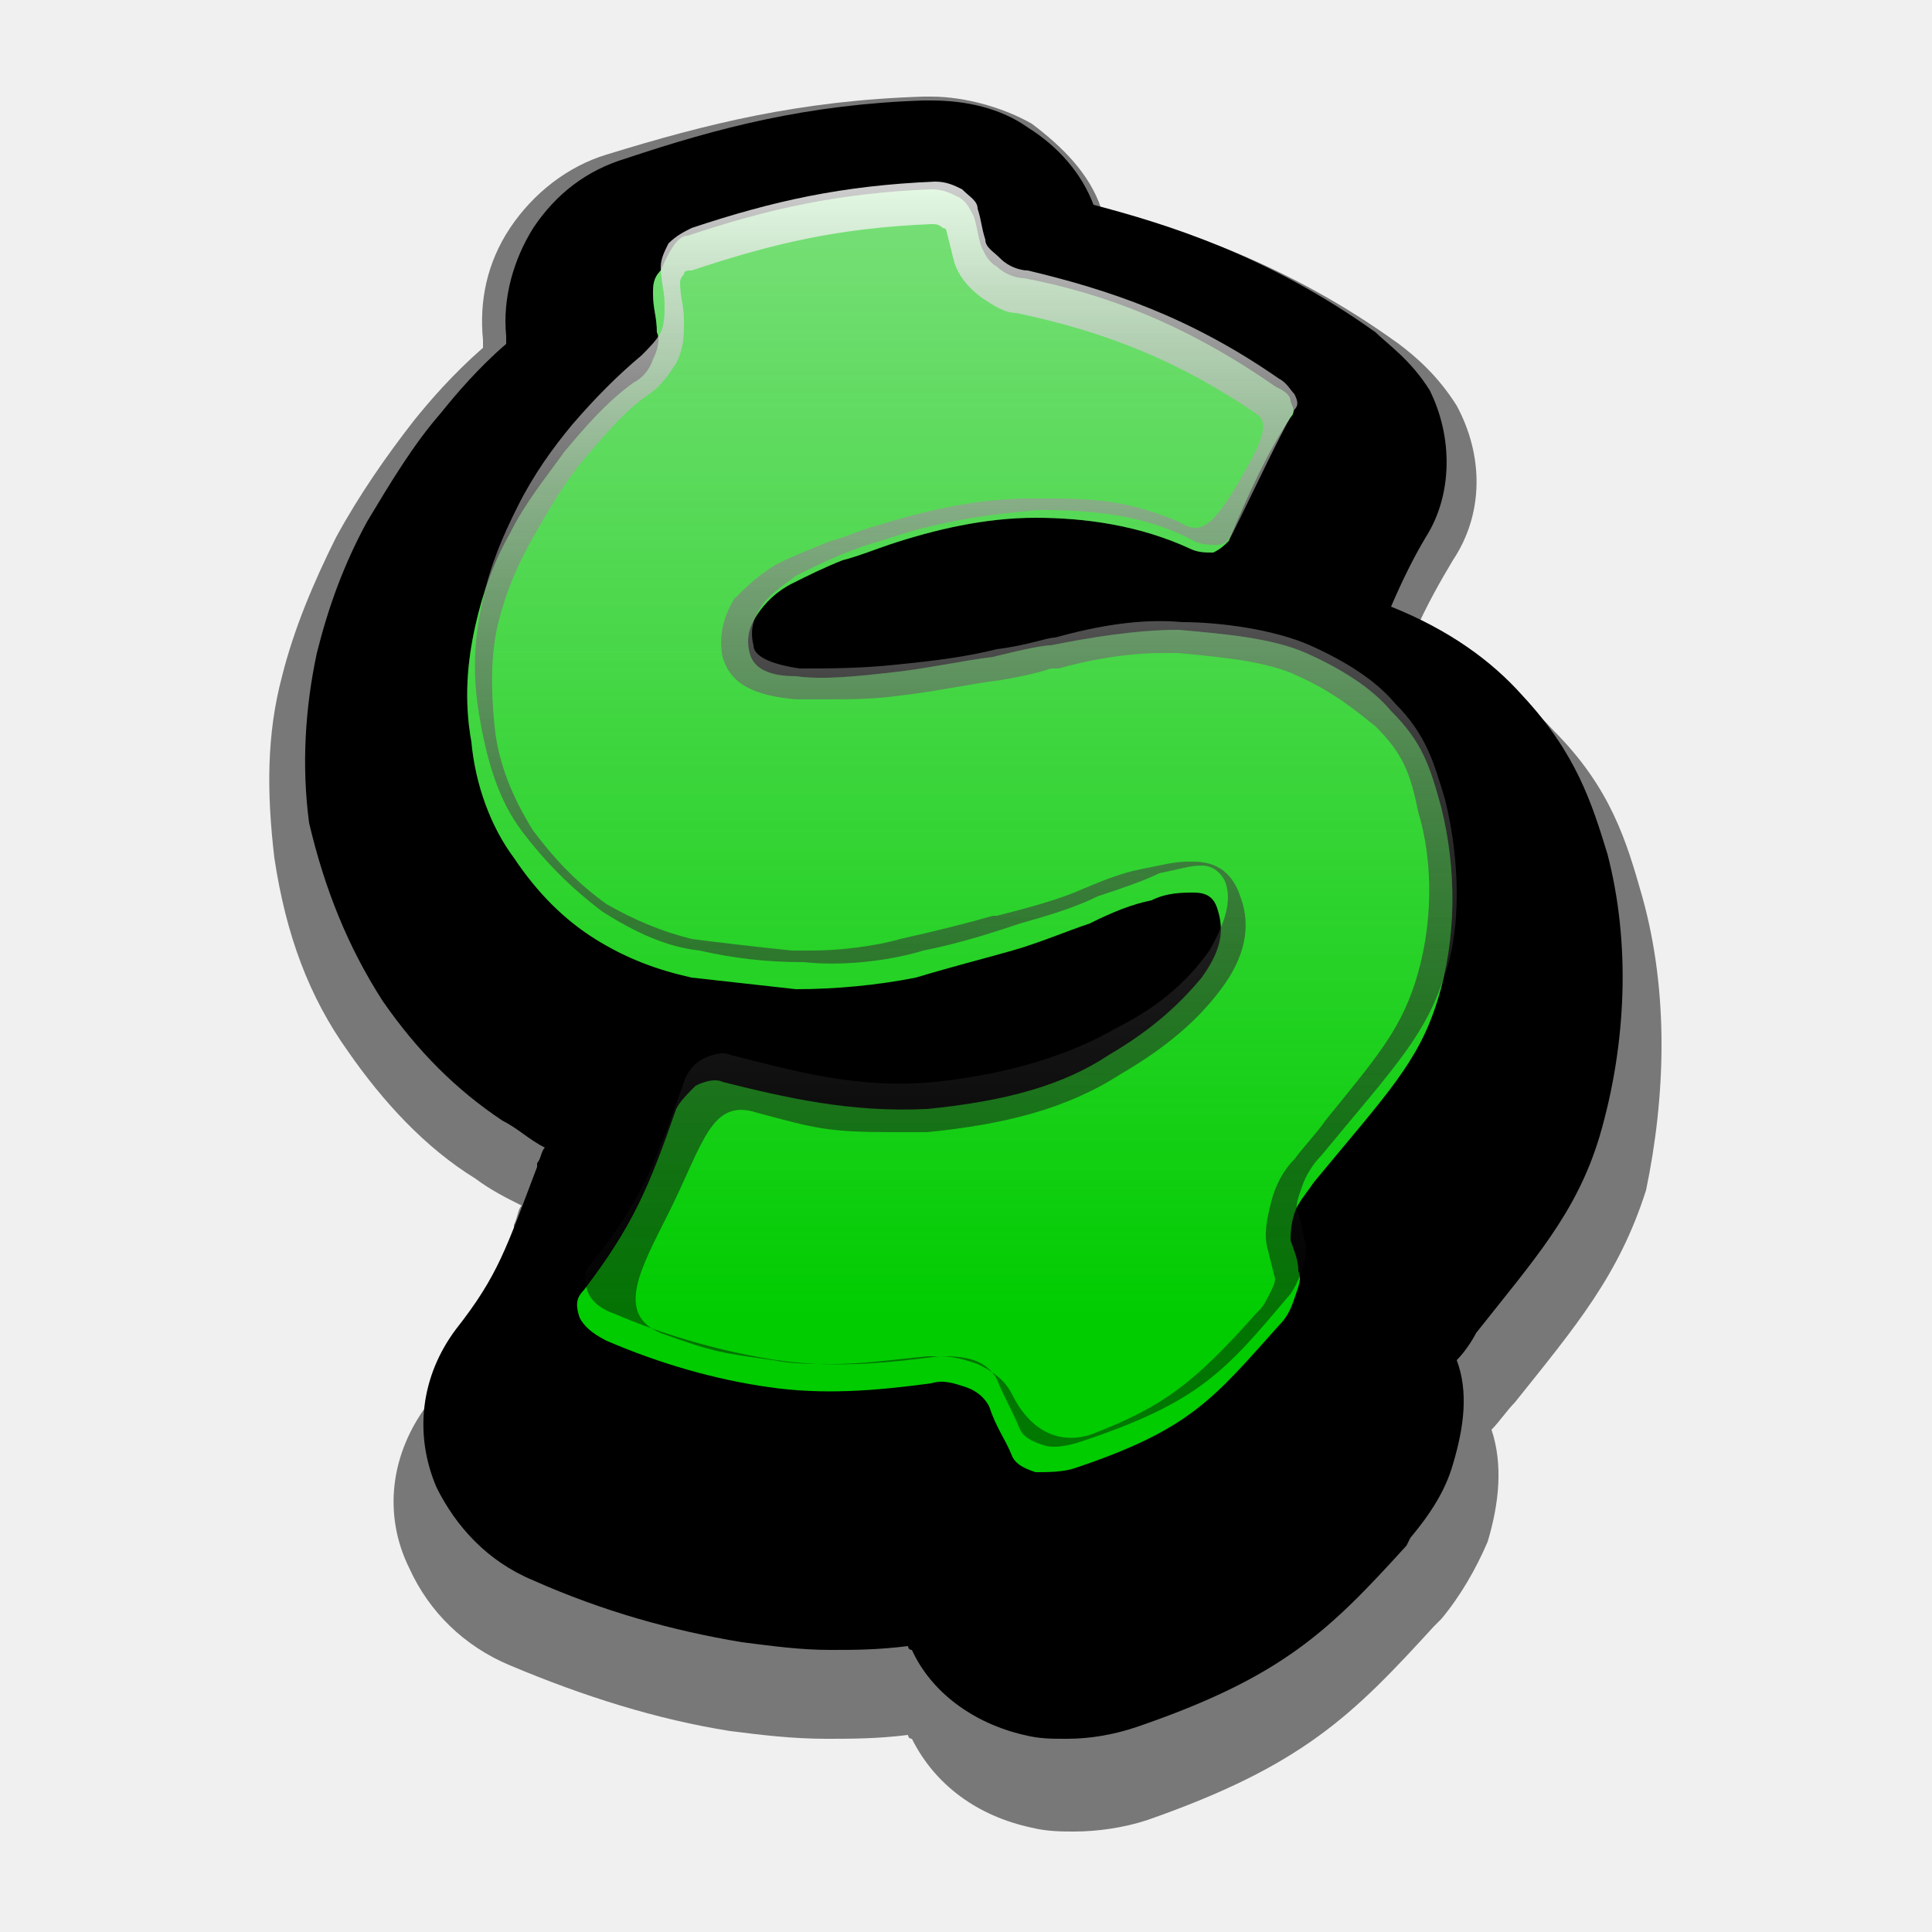
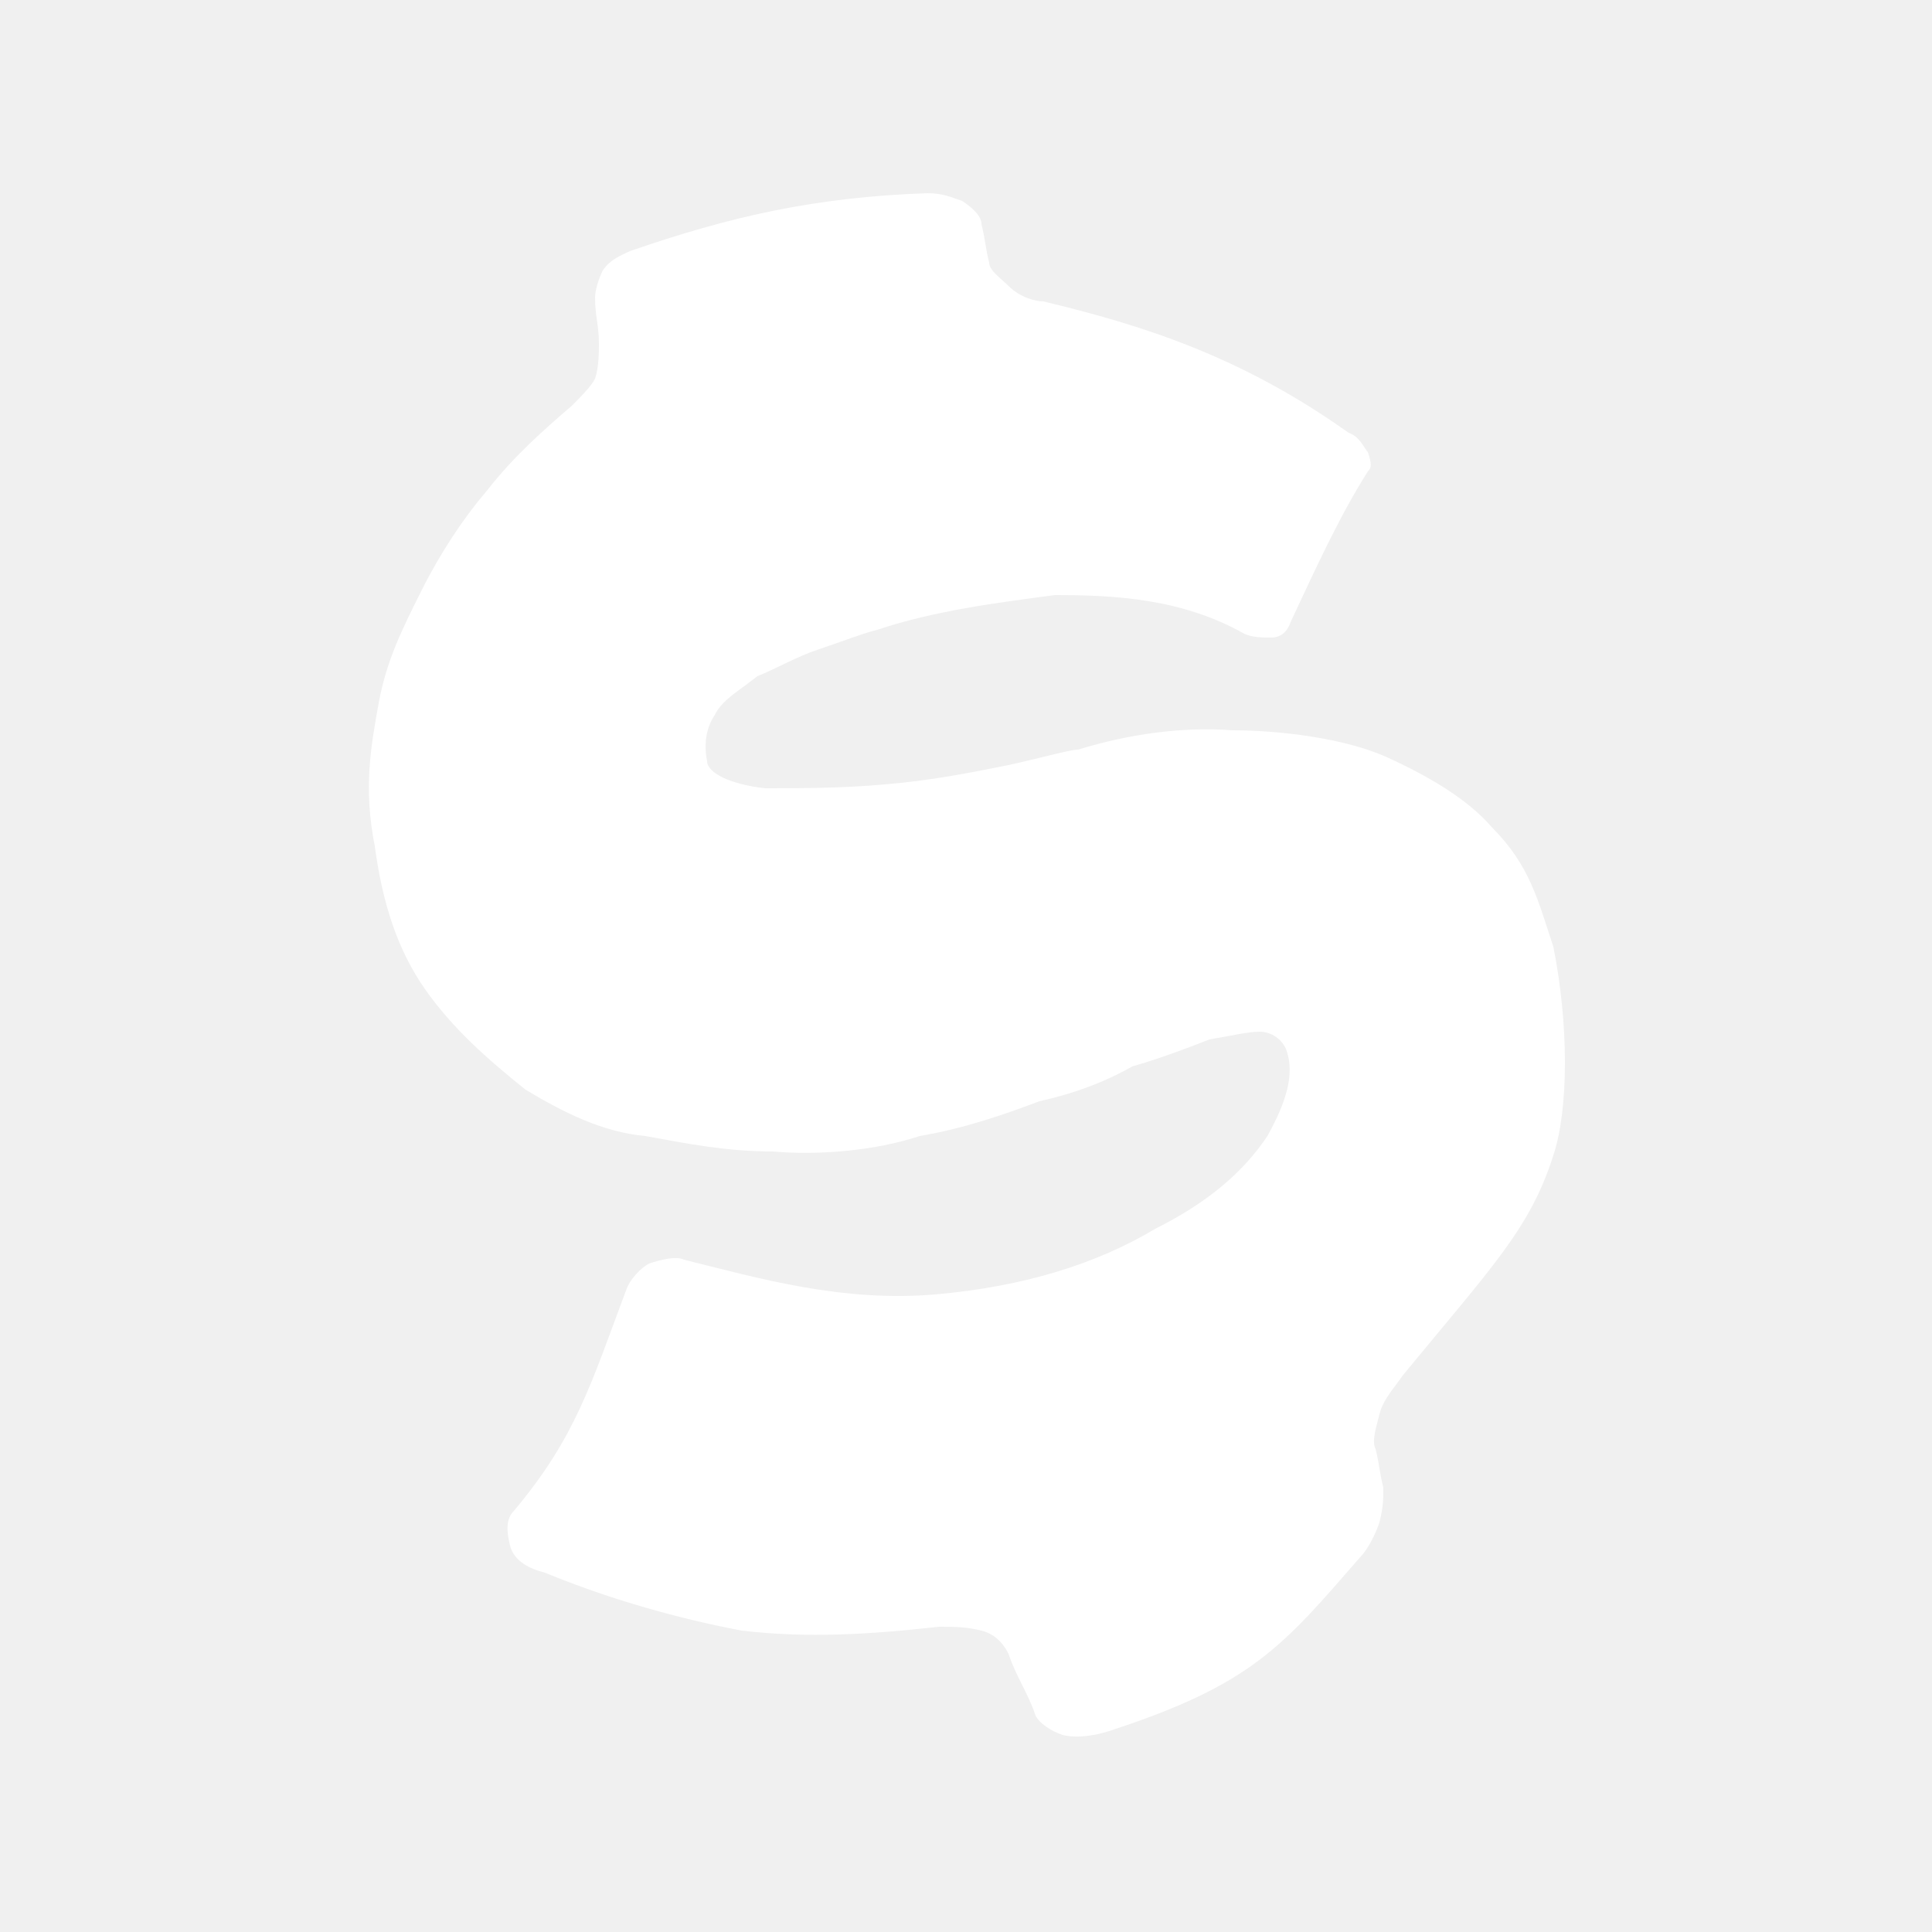
<svg xmlns="http://www.w3.org/2000/svg" version="1.0" id="Layer_1" x="0px" y="0px" width="50px" height="50px" viewBox="0 0 50 50" enable-background="new 0 0 50 50" xml:space="preserve">
-   <path opacity="0.5" enable-background="new    " d="M42.5,23.2c-0.4-1.4-0.8-2.8-2.3-4.3c-0.9-1-2.1-1.8-3.6-2.5  c0.3-0.7,0.7-1.4,1-1.9c0.8-1.2,0.8-2.7,0.1-4c-0.5-0.8-1.1-1.3-1.5-1.6c-2.9-2.1-5.7-3-7.7-3.5c-0.3-0.9-1-1.6-1.8-2.2  C26,2.8,25,2.5,24.1,2.5c-0.1,0-0.1,0-0.2,0c-3.2,0.1-5.6,0.7-8.2,1.5c-1,0.3-1.9,1-2.5,1.9c-0.6,0.9-0.8,1.9-0.7,2.9  c0,0.1,0,0.2,0,0.2c-0.8,0.7-1.4,1.4-1.8,1.9c-0.7,0.9-1.4,1.9-2,3c-0.6,1.2-1.1,2.4-1.4,3.6c-0.4,1.5-0.4,3-0.2,4.7  C7.4,24.2,8,25.8,9,27.2c0.9,1.3,2,2.5,3.3,3.3c0.4,0.3,0.8,0.5,1.2,0.7c-0.1,0.1-0.1,0.3-0.2,0.5c0,0,0,0.1,0,0.1  c-0.8,2.2-1.1,3-2.2,4.5c-1,1.3-1.2,2.9-0.5,4.3c0.5,1.1,1.4,2,2.6,2.5c1.9,0.8,3.8,1.4,5.7,1.7c0.8,0.1,1.6,0.2,2.5,0.2  c0.6,0,1.3,0,2.1-0.1c0,0,0,0.1,0.1,0.1c0.6,1.2,1.7,2,3.1,2.3c0.4,0.1,0.8,0.1,1.1,0.1c0.6,0,1.3-0.1,1.9-0.3c4-1.4,5.3-2.7,7.4-5  l0.2-0.2c0.5-0.6,0.9-1.3,1.2-2c0.3-1,0.4-2,0.1-2.9c0.2-0.2,0.4-0.5,0.6-0.7c1.6-2,2.7-3.3,3.4-5.5C43.1,28.4,43.2,25.7,42.5,23.2z  " />
-   <path d="M41.6,22.1c-0.4-1.3-0.8-2.6-2.2-4.1c-0.8-0.9-1.9-1.7-3.4-2.3c0.3-0.7,0.6-1.3,0.9-1.8c0.7-1.1,0.7-2.6,0.1-3.8  c-0.5-0.8-1.1-1.2-1.4-1.5c-2.8-2-5.4-2.8-7.3-3.3c-0.3-0.8-0.9-1.5-1.7-2c-0.7-0.5-1.6-0.7-2.5-0.7c-0.1,0-0.1,0-0.2,0  c-3,0.1-5.3,0.7-7.7,1.5c-1,0.3-1.8,0.9-2.4,1.8c-0.5,0.8-0.8,1.8-0.7,2.8c0,0.1,0,0.1,0,0.2c-0.7,0.6-1.3,1.3-1.7,1.8  c-0.7,0.8-1.3,1.8-1.9,2.8c-0.6,1.1-1,2.2-1.3,3.4c-0.3,1.4-0.4,2.9-0.2,4.4C8.4,23,9,24.5,9.9,25.9c0.9,1.3,1.9,2.3,3.1,3.1  c0.4,0.2,0.7,0.5,1.1,0.7c-0.1,0.1-0.1,0.3-0.2,0.4c0,0,0,0.1,0,0.1c-0.8,2.1-1,2.8-2.1,4.2c-0.9,1.2-1.1,2.7-0.5,4.1  c0.5,1,1.3,1.9,2.5,2.4c1.8,0.8,3.6,1.3,5.4,1.6c0.8,0.1,1.5,0.2,2.3,0.2c0.6,0,1.2,0,2-0.1c0,0,0,0.1,0.1,0.1  c0.5,1.1,1.6,1.9,2.9,2.2c0.4,0.1,0.7,0.1,1.1,0.1c0.6,0,1.2-0.1,1.8-0.3c3.8-1.3,5-2.5,7-4.7l0.1-0.2c0.5-0.6,0.9-1.2,1.1-1.9  c0.3-1,0.4-1.9,0.1-2.7c0.2-0.2,0.4-0.5,0.5-0.7c1.5-1.9,2.6-3.1,3.2-5.1C42.1,27,42.2,24.4,41.6,22.1z" />
-   <path fill="#00CC00" d="M17.8,6.1c2.1-0.7,3.9-1.1,6.3-1.2c0.3,0,0.5,0.1,0.7,0.2c0.2,0.1,0.3,0.3,0.4,0.5c0.1,0.3,0.1,0.5,0.2,0.8  c0.1,0.2,0.2,0.4,0.4,0.5c0.2,0.2,0.5,0.3,0.7,0.3c2.1,0.4,4.2,1.2,6.5,2.8c0.2,0.1,0.4,0.2,0.4,0.4c0.1,0.2,0.1,0.3,0,0.4  c-0.6,0.9-1.1,2-1.6,3.2c-0.1,0.1-0.2,0.2-0.4,0.3c-0.2,0-0.4,0-0.6-0.1c-1.3-0.6-2.7-0.8-4-0.8c-1.3,0-2.6,0.3-3.8,0.7  c-0.3,0.1-0.8,0.3-1.2,0.4c-0.5,0.2-0.9,0.4-1.3,0.6c-0.4,0.2-0.7,0.5-0.9,0.8c-0.2,0.3-0.3,0.6-0.2,1c0.1,0.4,0.5,0.6,1.2,0.6  c0.7,0.1,1.6,0,2.5-0.1c0.9-0.1,1.8-0.3,2.6-0.4c0.8-0.2,1.3-0.3,1.5-0.3c1-0.2,2.2-0.4,3.3-0.4c1.1,0.1,2.4,0.2,3.3,0.6  c0.9,0.4,1.7,0.9,2.2,1.5c0.8,0.8,1,1.4,1.3,2.5c0.4,1.6,0.4,3.4-0.1,5c-0.5,1.6-1.3,2.4-3.2,4.7c-0.2,0.3-0.4,0.5-0.5,0.8  c-0.1,0.3-0.1,0.6-0.1,0.7c0.1,0.3,0.2,0.5,0.2,0.8c0.1,0.2,0,0.4-0.1,0.7c-0.1,0.3-0.2,0.5-0.4,0.7c-1.7,1.9-2.3,2.7-5.3,3.7  c-0.3,0.1-0.7,0.1-1,0.1c-0.3-0.1-0.5-0.2-0.6-0.4c-0.2-0.5-0.4-0.7-0.6-1.3c-0.1-0.2-0.3-0.4-0.6-0.5c-0.3-0.1-0.6-0.2-0.9-0.1  c-1.5,0.2-2.8,0.3-4.2,0.1c-1.4-0.2-2.8-0.6-4.2-1.2c-0.4-0.2-0.6-0.4-0.7-0.6c-0.1-0.3-0.1-0.5,0.1-0.7c1.3-1.7,1.7-2.7,2.4-4.7  c0.1-0.2,0.3-0.4,0.5-0.6c0.2-0.1,0.5-0.2,0.7-0.1c1.6,0.4,3.3,0.8,5.3,0.7c2-0.2,3.5-0.6,4.7-1.4c1.2-0.7,1.9-1.4,2.4-2  c0.5-0.7,0.6-1.2,0.4-1.8c-0.1-0.3-0.3-0.4-0.6-0.4c-0.3,0-0.7,0-1.1,0.2c-0.5,0.1-1,0.3-1.6,0.6c-0.6,0.2-1.3,0.5-2,0.7  c-0.7,0.2-1.5,0.4-2.5,0.7c-1,0.2-2.1,0.3-3.1,0.3c-0.9-0.1-1.8-0.2-2.7-0.3c-0.9-0.2-1.7-0.5-2.5-1c-0.8-0.5-1.5-1.2-2.1-2.1  c-0.6-0.8-1-1.9-1.1-3c-0.2-1.1-0.1-2.1,0.1-3c0.2-0.9,0.5-1.7,0.9-2.4c0.4-0.8,0.9-1.4,1.4-2.1c0.5-0.6,1.1-1.3,1.8-1.8  c0.2-0.1,0.4-0.3,0.5-0.6c0.1-0.2,0.2-0.5,0.1-0.7c0-0.4-0.1-0.6-0.1-1c0-0.2,0-0.4,0.2-0.6C17.4,6.3,17.6,6.1,17.8,6.1z" />
-   <linearGradient id="SVGID_1_" gradientUnits="userSpaceOnUse" x1="24.999" y1="46.118" x2="24.999" y2="12.924" gradientTransform="matrix(1 0 0 -1 0 50.979)">
-     <stop offset="0" style="stop-color:#F2F2F2;stop-opacity:0.5" />
-     <stop offset="9.010001e-02" style="stop-color:#F2F2F2;stop-opacity:0.449" />
-     <stop offset="0.887" style="stop-color:#F2F2F2;stop-opacity:0" />
-   </linearGradient>
-   <path fill="url(#SVGID_1_)" d="M17.8,6.1c2.1-0.7,3.9-1.1,6.3-1.2c0.3,0,0.5,0.1,0.7,0.2c0.2,0.1,0.3,0.3,0.4,0.5  c0.1,0.3,0.1,0.5,0.2,0.8c0.1,0.2,0.2,0.4,0.4,0.5c0.2,0.2,0.5,0.3,0.7,0.3c2.1,0.4,4.2,1.2,6.5,2.8c0.2,0.1,0.4,0.2,0.4,0.4  c0.1,0.2,0.1,0.3,0,0.4c-0.6,0.9-1.1,2-1.6,3.2c-0.1,0.1-0.2,0.2-0.4,0.3c-0.2,0-0.4,0-0.6-0.1c-1.3-0.6-2.7-0.8-4-0.8  c-1.3,0-2.6,0.3-3.8,0.7c-0.3,0.1-0.8,0.3-1.2,0.4c-0.5,0.2-0.9,0.4-1.3,0.6c-0.4,0.2-0.7,0.5-0.9,0.8c-0.2,0.3-0.3,0.6-0.2,1  c0.1,0.4,0.5,0.6,1.2,0.6c0.7,0.1,1.6,0,2.5-0.1c0.9-0.1,1.8-0.3,2.6-0.4c0.8-0.2,1.3-0.3,1.5-0.3c1-0.2,2.2-0.4,3.3-0.4  c1.1,0.1,2.4,0.2,3.3,0.6c0.9,0.4,1.7,0.9,2.2,1.5c0.8,0.8,1,1.4,1.3,2.5c0.4,1.6,0.4,3.4-0.1,5c-0.5,1.6-1.3,2.4-3.2,4.7  c-0.2,0.3-0.4,0.5-0.5,0.8c-0.1,0.3-0.1,0.6-0.1,0.7c0.1,0.3,0.2,0.5,0.2,0.8c0.1,0.2,0,0.4-0.1,0.7c-0.1,0.3-0.2,0.5-0.4,0.7  c-1.7,1.9-2.3,2.7-5.3,3.7c-0.3,0.1-0.7,0.1-1,0.1c-0.3-0.1-0.5-0.2-0.6-0.4c-0.2-0.5-0.4-0.7-0.6-1.3c-0.1-0.2-0.3-0.4-0.6-0.5  c-0.3-0.1-0.6-0.2-0.9-0.1c-1.5,0.2-2.8,0.3-4.2,0.1c-1.4-0.2-2.8-0.6-4.2-1.2c-0.4-0.2-0.6-0.4-0.7-0.6c-0.1-0.3-0.1-0.5,0.1-0.7  c1.3-1.7,1.7-2.7,2.4-4.7c0.1-0.2,0.3-0.4,0.5-0.6c0.2-0.1,0.5-0.2,0.7-0.1c1.6,0.4,3.3,0.8,5.3,0.7c2-0.2,3.5-0.6,4.7-1.4  c1.2-0.7,1.9-1.4,2.4-2c0.5-0.7,0.6-1.2,0.4-1.8c-0.1-0.3-0.3-0.4-0.6-0.4c-0.3,0-0.7,0-1.1,0.2c-0.5,0.1-1,0.3-1.6,0.6  c-0.6,0.2-1.3,0.5-2,0.7c-0.7,0.2-1.5,0.4-2.5,0.7c-1,0.2-2.1,0.3-3.1,0.3c-0.9-0.1-1.8-0.2-2.7-0.3c-0.9-0.2-1.7-0.5-2.5-1  c-0.8-0.5-1.5-1.2-2.1-2.1c-0.6-0.8-1-1.9-1.1-3c-0.2-1.1-0.1-2.1,0.1-3c0.2-0.9,0.5-1.7,0.9-2.4c0.4-0.8,0.9-1.4,1.4-2.1  c0.5-0.6,1.1-1.3,1.8-1.8c0.2-0.1,0.4-0.3,0.5-0.6c0.1-0.2,0.2-0.5,0.1-0.7c0-0.4-0.1-0.6-0.1-1c0-0.2,0-0.4,0.2-0.6  C17.4,6.3,17.6,6.1,17.8,6.1z" />
-   <linearGradient id="SVGID_2_" gradientUnits="userSpaceOnUse" x1="25.001" y1="46.12" x2="25.001" y2="12.928" gradientTransform="matrix(1 0 0 -1 0 50.979)">
-     <stop offset="0" style="stop-color:#FFFFFF;stop-opacity:0.8" />
-     <stop offset="7.370000e-02" style="stop-color:#DEDEDE;stop-opacity:0.77" />
-     <stop offset="0.217" style="stop-color:#A4A4A4;stop-opacity:0.713" />
-     <stop offset="0.36" style="stop-color:#727272;stop-opacity:0.656" />
-     <stop offset="0.5" style="stop-color:#494949;stop-opacity:0.6" />
-     <stop offset="0.636" style="stop-color:#292929;stop-opacity:0.546" />
-     <stop offset="0.767" style="stop-color:#121212;stop-opacity:0.493" />
-     <stop offset="0.891" style="stop-color:#050505;stop-opacity:0.444" />
-     <stop offset="1" style="stop-color:#000000;stop-opacity:0.4" />
-   </linearGradient>
-   <path fill="url(#SVGID_2_)" d="M37.4,20.7c-0.3-1-0.5-1.7-1.3-2.5c-0.5-0.6-1.3-1.1-2.2-1.5c-0.9-0.4-2.3-0.6-3.3-0.6  c-1.1-0.1-2.2,0.1-3.3,0.4c-0.2,0-0.7,0.2-1.5,0.3c-0.8,0.2-1.6,0.3-2.6,0.4c-0.9,0.1-1.8,0.1-2.5,0.1c-0.7-0.1-1.2-0.3-1.2-0.6  c-0.1-0.4,0-0.7,0.2-1c0.2-0.3,0.5-0.5,0.9-0.8c0.4-0.2,0.8-0.4,1.3-0.6c0.5-0.2,0.9-0.3,1.2-0.4c1.2-0.4,2.5-0.6,3.8-0.7  c1.3,0,2.7,0.1,4,0.8c0.2,0.1,0.4,0.1,0.6,0.1c0.2,0,0.3-0.1,0.4-0.3c0.6-1.2,1.1-2.3,1.6-3.2c0.1-0.1,0.1-0.2,0-0.4  c-0.1-0.1-0.2-0.3-0.4-0.4c-2.3-1.6-4.4-2.3-6.5-2.8c-0.2,0-0.5-0.1-0.7-0.3c-0.2-0.2-0.4-0.3-0.4-0.5c-0.1-0.3-0.1-0.5-0.2-0.8  c0-0.2-0.2-0.3-0.4-0.5c-0.2-0.1-0.4-0.2-0.7-0.2c-2.4,0.1-4.2,0.5-6.3,1.2c-0.2,0.1-0.4,0.2-0.6,0.4c-0.1,0.2-0.2,0.4-0.2,0.6  c0,0.4,0.1,0.6,0.1,1c0,0.2,0,0.5-0.1,0.7c-0.1,0.2-0.3,0.4-0.5,0.6c-0.6,0.5-1.2,1.1-1.8,1.8c-0.5,0.6-1,1.3-1.4,2.1  c-0.4,0.8-0.7,1.5-0.9,2.4c-0.2,0.9-0.3,1.8-0.1,3c0.2,1.2,0.5,2.2,1.1,3c0.6,0.8,1.3,1.5,2.1,2.1c0.8,0.5,1.6,0.9,2.5,1  c0.9,0.2,1.7,0.3,2.7,0.3c0.9,0.1,2.1,0,3.1-0.3c1-0.2,1.9-0.5,2.5-0.7c0.7-0.2,1.4-0.4,2-0.7c0.6-0.2,1.2-0.4,1.6-0.6  c0.5-0.1,0.8-0.2,1.1-0.2c0.3,0,0.5,0.2,0.6,0.4c0.2,0.5,0,1.1-0.4,1.8c-0.5,0.7-1.2,1.4-2.4,2c-1.2,0.7-2.8,1.2-4.7,1.4  c-2,0.2-3.7-0.3-5.3-0.7c-0.2-0.1-0.5,0-0.7,0.1c-0.2,0.1-0.4,0.3-0.5,0.6c-0.7,2-1.1,3.1-2.4,4.7c-0.2,0.2-0.2,0.4-0.1,0.7  c0.1,0.3,0.4,0.5,0.7,0.6c1.4,0.6,2.9,1,4.2,1.2c1.4,0.2,2.7,0.1,4.2-0.1c0.3,0,0.6,0,0.9,0.1c0.3,0.1,0.5,0.3,0.6,0.5  c0.2,0.5,0.4,0.8,0.6,1.3c0.1,0.2,0.3,0.3,0.6,0.4c0.3,0.1,0.7,0,1-0.1c3-1,3.7-1.8,5.3-3.7c0.2-0.2,0.3-0.5,0.4-0.7  c0.1-0.3,0.1-0.5,0.1-0.7c-0.1-0.3-0.1-0.5-0.2-0.8c-0.1-0.2,0-0.4,0.1-0.7c0.1-0.3,0.3-0.6,0.5-0.8c1.9-2.3,2.7-3.1,3.2-4.7  C37.8,24.1,37.8,22.3,37.4,20.7z M36.6,25.5c-0.4,1.2-1,1.9-2.3,3.5c-0.2,0.3-0.5,0.6-0.8,1c-0.3,0.3-0.5,0.7-0.6,1.1  c-0.1,0.4-0.2,0.8-0.1,1.2l0.2,0.8l0,0c0,0,0,0.1-0.1,0.3c-0.1,0.2-0.2,0.4-0.3,0.5l-0.1,0.1c-1.6,1.8-2.4,2.4-4.2,3.1  c-0.8,0.3-1.6,0-2.1-1c-0.2-0.4-0.5-0.6-0.9-0.8c-0.3-0.1-0.6-0.2-1-0.2c-0.1,0-0.2,0-0.3,0c-1,0.1-1.7,0.2-2.4,0.2  c-0.6,0-1.1,0-1.6-0.1c-1.4-0.2-1.5-0.2-2.9-0.7c-1.2-0.5-0.5-1.7,0.2-3.1c0.9-1.8,1.1-3,2.3-2.6c1.5,0.4,1.8,0.5,3.5,0.5  c0.3,0,0.6,0,0.9,0c2-0.2,3.6-0.6,5-1.5c1.2-0.7,2-1.4,2.6-2.2c0.6-0.8,0.8-1.6,0.5-2.4c-0.2-0.6-0.6-0.9-1.2-0.9  c-0.1,0-0.1,0-0.2,0c-0.3,0-0.7,0.1-1.2,0.2c-0.5,0.1-1,0.3-1.7,0.6c-0.5,0.2-1.2,0.4-2,0.6l-0.1,0c-0.7,0.2-1.5,0.4-2.4,0.6  c-0.7,0.2-1.6,0.3-2.3,0.3c-0.2,0-0.4,0-0.5,0c-1-0.1-1.8-0.2-2.6-0.3c-0.8-0.2-1.5-0.5-2.2-0.9c-0.7-0.5-1.3-1.1-1.9-1.9  c-0.5-0.8-0.9-1.7-1-2.7c-0.1-1-0.1-1.9,0.1-2.7c0.2-0.8,0.5-1.5,0.9-2.2c0.4-0.7,0.8-1.4,1.3-2c0.6-0.7,1.1-1.3,1.7-1.7  c0.3-0.2,0.5-0.5,0.7-0.8c0.2-0.4,0.2-0.7,0.2-1.1c0-0.4-0.1-0.6-0.1-1c0,0,0-0.1,0.1-0.2c0-0.1,0.1-0.1,0.2-0.1  c2.1-0.7,3.8-1.1,6.2-1.2c0,0,0,0,0,0c0.1,0,0.2,0,0.3,0.1c0.1,0,0.1,0.1,0.1,0.1l0.2,0.8c0.1,0.3,0.3,0.6,0.7,0.9  c0.3,0.2,0.6,0.4,0.9,0.4c2.4,0.5,4.3,1.3,6.2,2.6c0.3,0.2,0.3,0.5-0.4,1.7c-0.8,1.4-1.1,1.4-1.6,1.1c-1.2-0.5-2-0.6-3.4-0.6  c-0.1,0-0.3,0-0.4,0c-1.4,0-2.7,0.3-4,0.7c-0.4,0.1-0.8,0.3-1.2,0.4c-0.5,0.2-1,0.4-1.4,0.6c-0.5,0.3-0.8,0.6-1.1,0.9  c-0.3,0.5-0.4,1-0.3,1.5c0.2,0.7,0.8,1,1.9,1.1c0.2,0,0.5,0,0.8,0c0.6,0,1.2,0,1.9-0.1c0.9-0.1,1.8-0.3,2.6-0.4  c0.6-0.1,1-0.2,1.3-0.3l0.2,0c0.7-0.2,1.7-0.4,2.7-0.4c0.1,0,0.3,0,0.4,0c1,0.1,2.3,0.2,3.1,0.6c0.9,0.4,1.5,0.9,2,1.3  c0.7,0.7,0.9,1.2,1.1,2.2C37.1,22.3,37.1,24,36.6,25.5z" />
+   <path fill="#FFFFFF" d="M40.2,24.5c-0.4-1.2-0.6-2.1-1.6-3.1c-0.6-0.7-1.6-1.3-2.7-1.8c-1.1-0.5-2.8-0.7-4-0.7  c-1.3-0.1-2.7,0.1-4,0.5c-0.2,0-0.9,0.2-1.8,0.4c-1,0.2-2,0.4-3.2,0.5c-1.1,0.1-2.2,0.1-3.1,0.1c-0.9-0.1-1.5-0.4-1.5-0.7  c-0.1-0.5,0-0.9,0.2-1.2c0.2-0.4,0.6-0.6,1.1-1c0.5-0.2,1-0.5,1.6-0.7c0.6-0.2,1.1-0.4,1.5-0.5c1.5-0.5,3.1-0.7,4.6-0.9  c1.6,0,3.3,0.1,4.9,1c0.2,0.1,0.5,0.1,0.7,0.1c0.2,0,0.4-0.1,0.5-0.4c0.7-1.5,1.3-2.8,2-3.9c0.1-0.1,0.1-0.2,0-0.5  c-0.1-0.1-0.2-0.4-0.5-0.5c-2.8-2-5.4-2.8-7.9-3.4c-0.2,0-0.6-0.1-0.9-0.4c-0.2-0.2-0.5-0.4-0.5-0.6c-0.1-0.4-0.1-0.6-0.2-1  c0-0.2-0.2-0.4-0.5-0.6C24.6,5.1,24.4,5,24,5c-2.9,0.1-5.1,0.6-7.7,1.5c-0.2,0.1-0.5,0.2-0.7,0.5c-0.1,0.2-0.2,0.5-0.2,0.7  c0,0.5,0.1,0.7,0.1,1.2c0,0.2,0,0.6-0.1,0.9c-0.1,0.2-0.4,0.5-0.6,0.7c-0.7,0.6-1.5,1.3-2.2,2.2c-0.6,0.7-1.2,1.6-1.7,2.6  s-0.9,1.8-1.1,2.9c-0.2,1.1-0.4,2.2-0.1,3.7c0.2,1.5,0.6,2.7,1.3,3.7s1.6,1.8,2.6,2.6c1,0.6,2,1.1,3.1,1.2c1.1,0.2,2.1,0.4,3.3,0.4  c1.1,0.1,2.6,0,3.8-0.4c1.2-0.2,2.3-0.6,3.1-0.9c0.9-0.2,1.7-0.5,2.4-0.9c0.7-0.2,1.5-0.5,2-0.7c0.6-0.1,1-0.2,1.3-0.2  s0.6,0.2,0.7,0.5c0.2,0.6,0,1.3-0.5,2.2c-0.6,0.9-1.5,1.7-2.9,2.4c-1.5,0.9-3.4,1.5-5.7,1.7c-2.4,0.2-4.5-0.4-6.5-0.9  c-0.2-0.1-0.6,0-0.9,0.1c-0.2,0.1-0.5,0.4-0.6,0.7c-0.9,2.4-1.3,3.8-2.9,5.7c-0.2,0.2-0.2,0.5-0.1,0.9c0.1,0.4,0.5,0.6,0.9,0.7  c1.7,0.7,3.5,1.2,5.1,1.5c1.7,0.2,3.3,0.1,5.1-0.1c0.4,0,0.7,0,1.1,0.1c0.4,0.1,0.6,0.4,0.7,0.6c0.2,0.6,0.5,1,0.7,1.6  c0.1,0.2,0.4,0.4,0.7,0.5c0.4,0.1,0.9,0,1.2-0.1c3.7-1.2,4.5-2.2,6.5-4.5c0.2-0.2,0.4-0.6,0.5-0.9c0.1-0.4,0.1-0.6,0.1-0.9  c-0.1-0.4-0.1-0.6-0.2-1c-0.1-0.2,0-0.5,0.1-0.9c0.1-0.4,0.4-0.7,0.6-1c2.3-2.8,3.3-3.8,3.9-5.7C40.6,28.7,40.6,26.5,40.2,24.5z" />
</svg>
